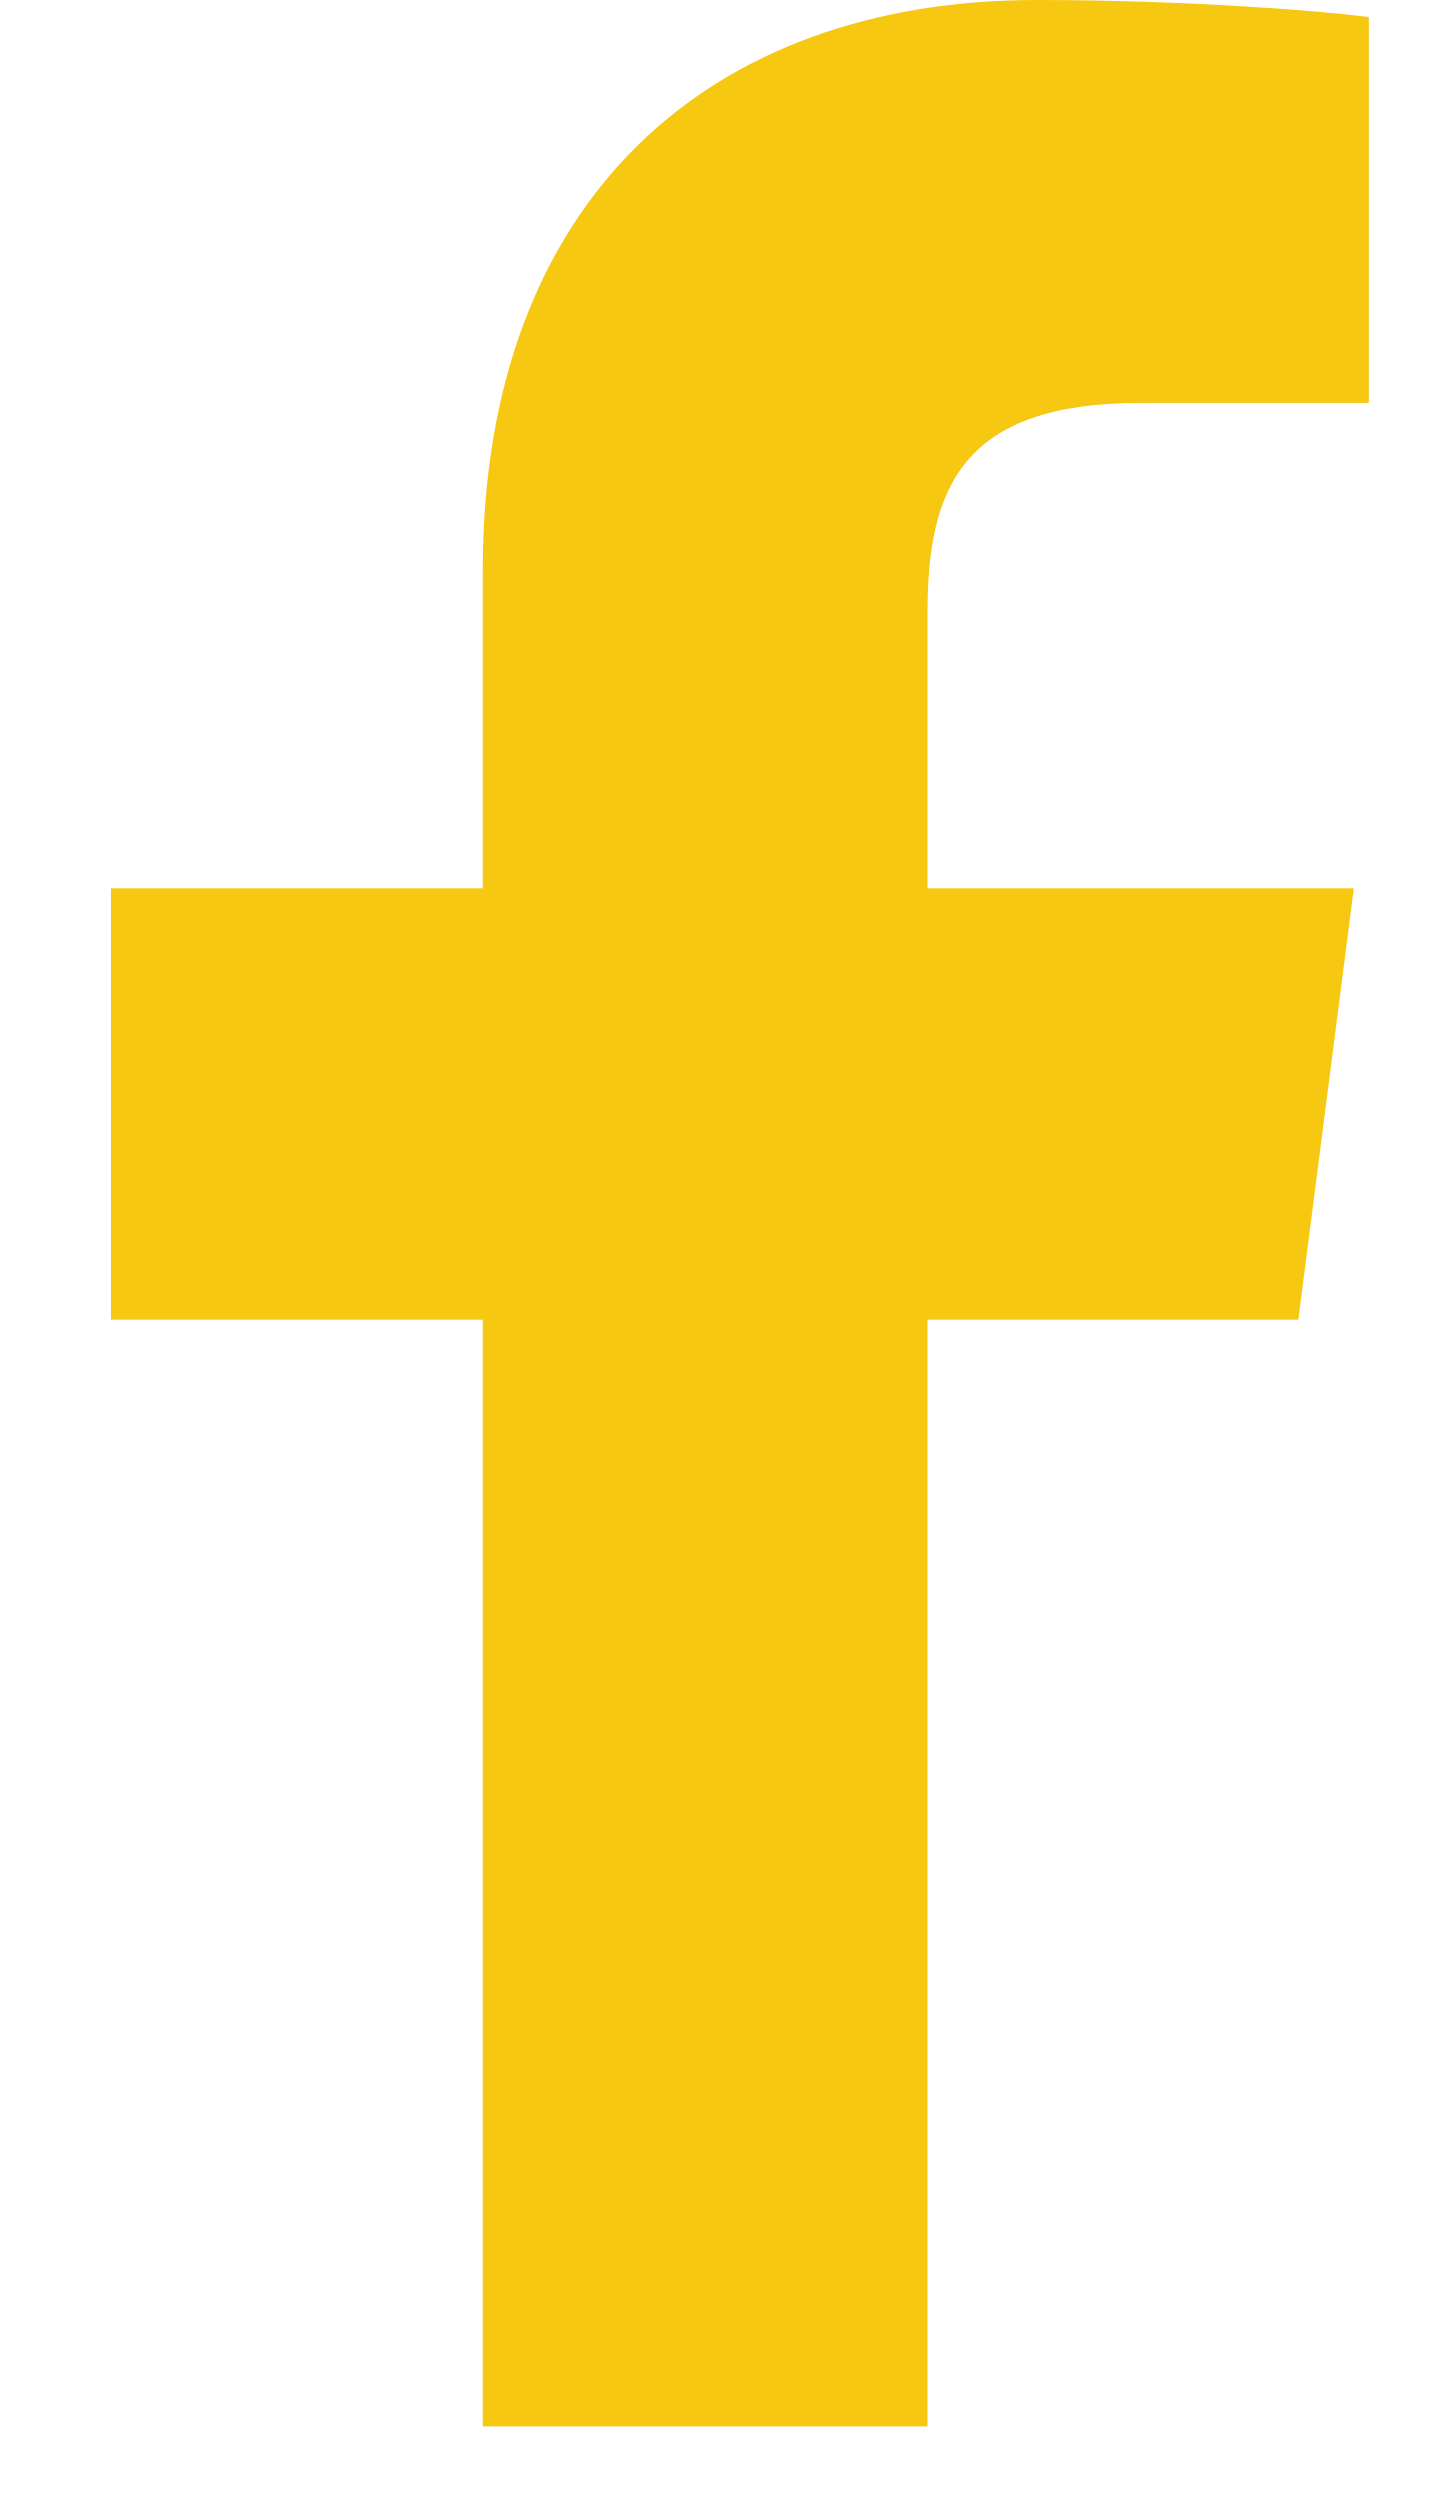
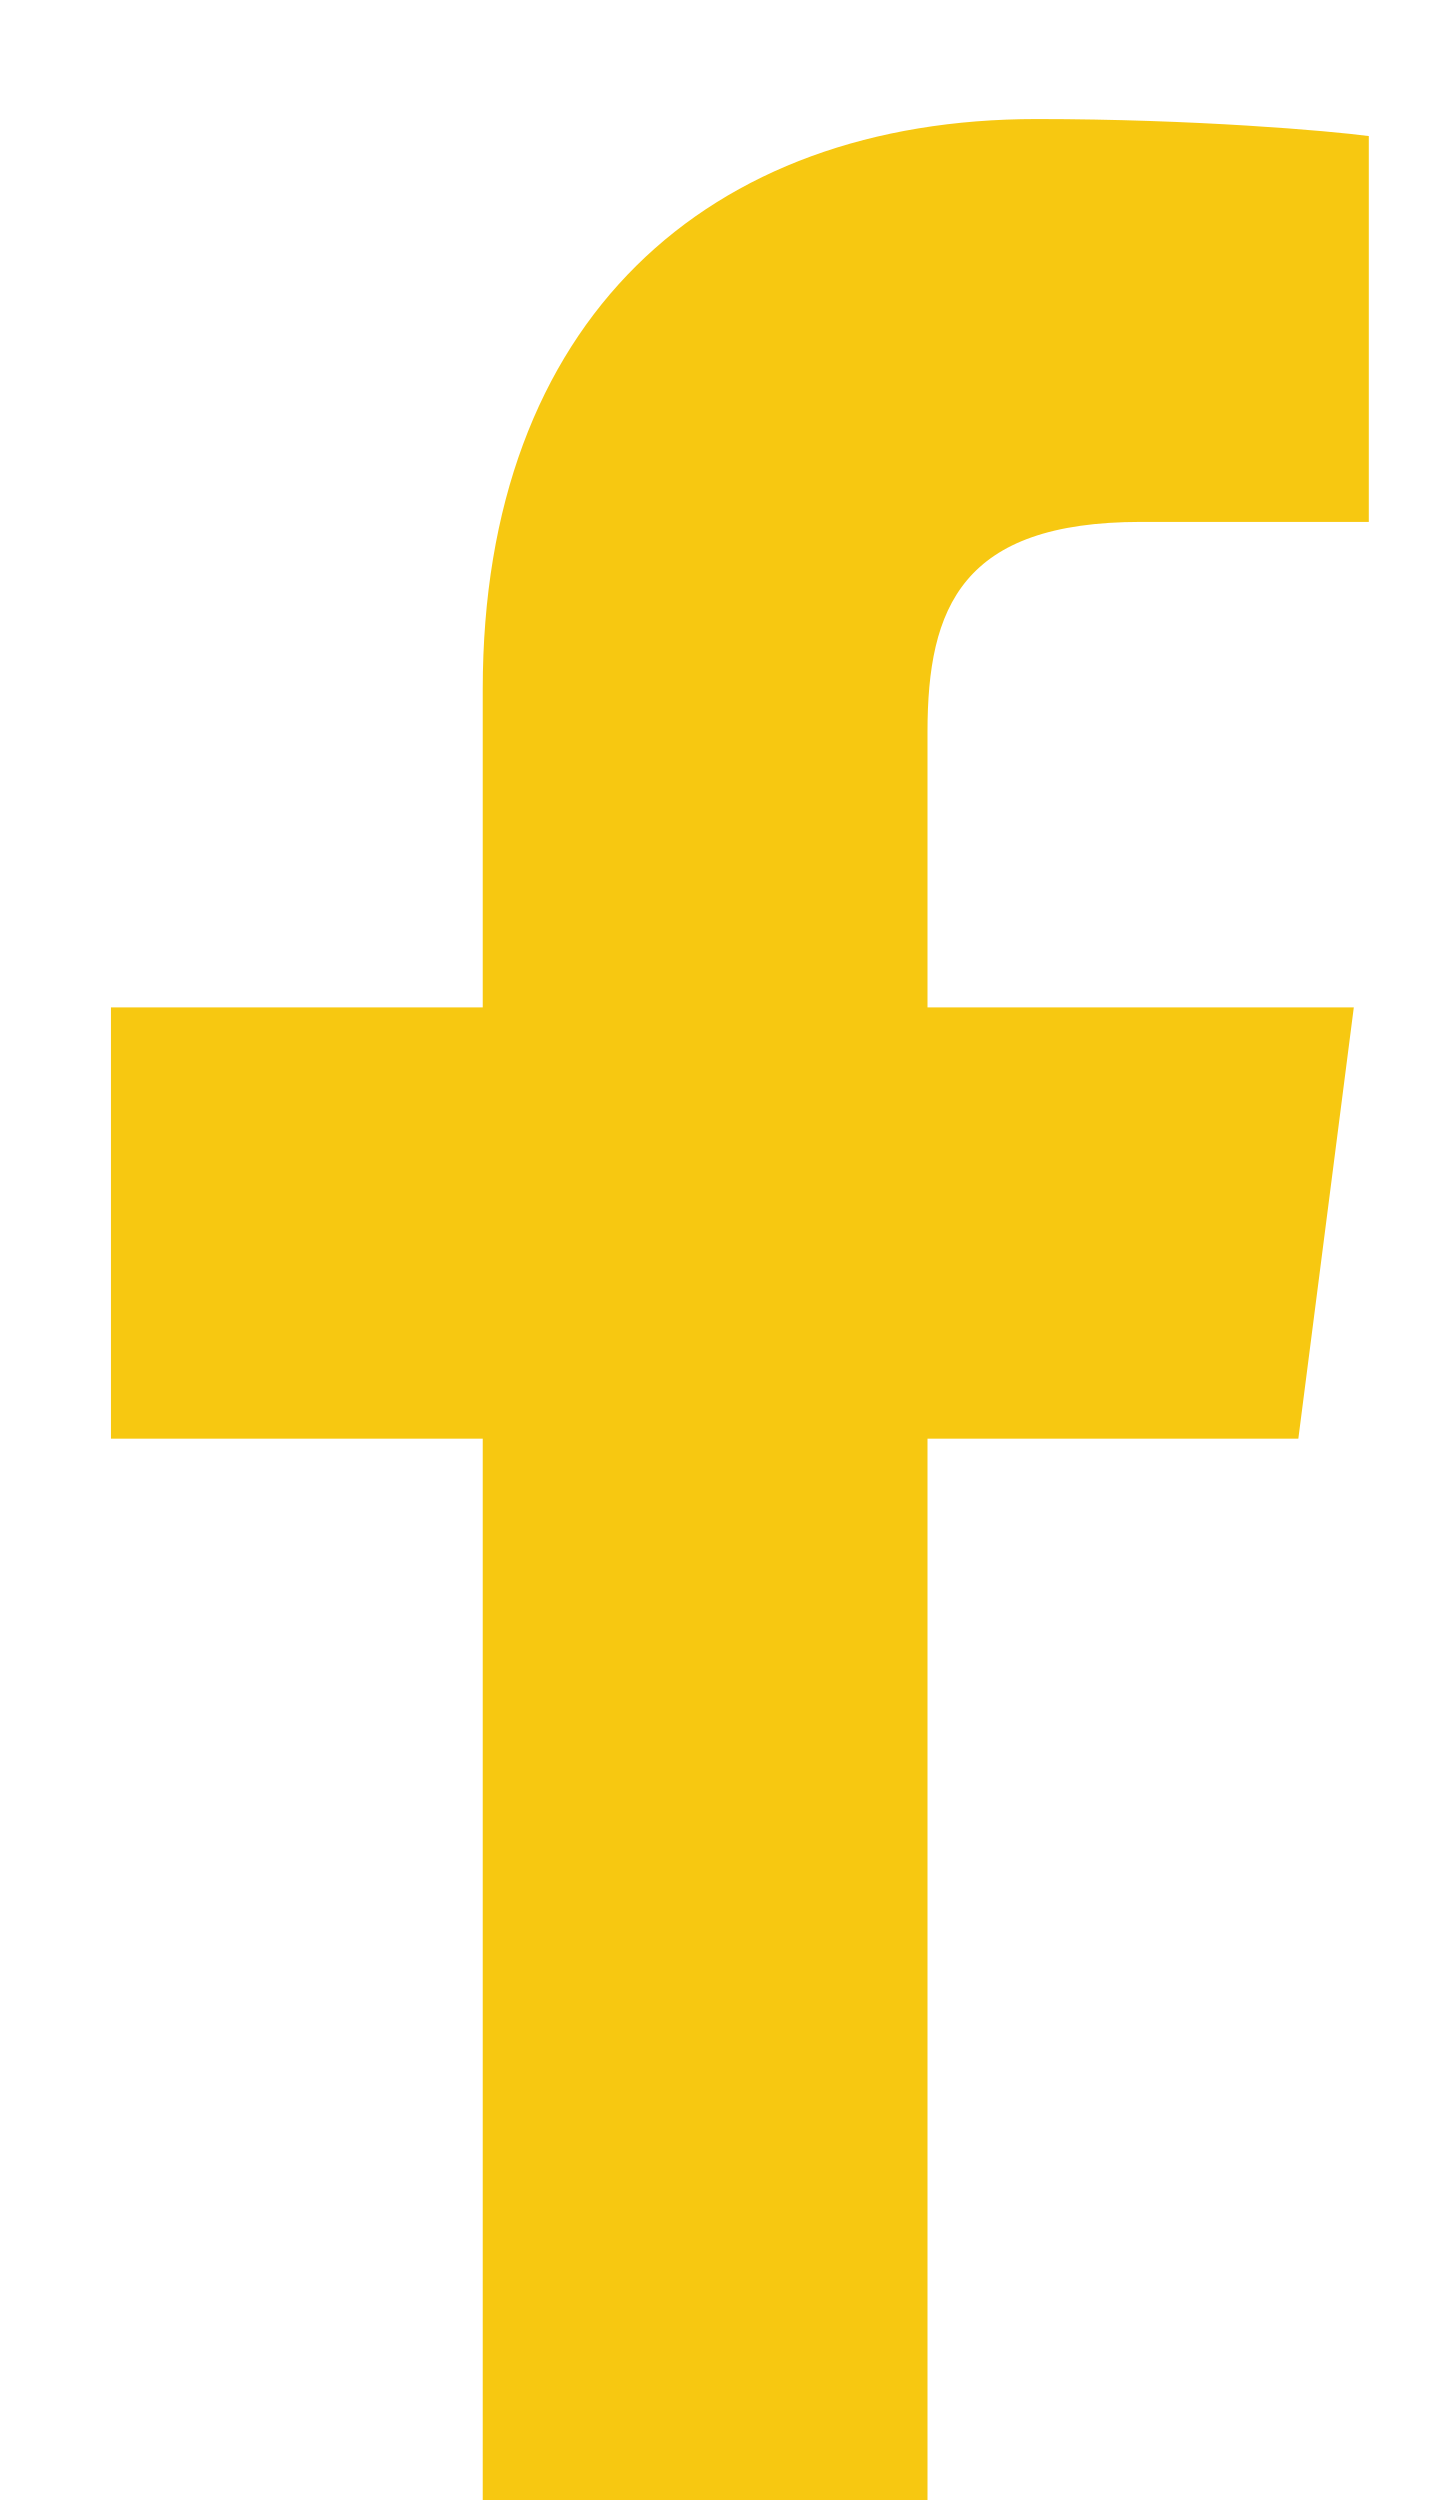
- <svg xmlns="http://www.w3.org/2000/svg" width="12px" height="21px" viewBox="0 0 12 21" version="1.1">
+ <svg xmlns="http://www.w3.org/2000/svg" width="12px" height="21px" viewBox="0 -1 12 21" version="1.1">
  <defs />
  <g id="Page-2" stroke="none" stroke-width="1" fill="none" fill-rule="evenodd">
    <g id="Macbook-Pro" transform="translate(-1084, -18)">
      <g id="Group-15" transform="translate(117, 10)">
        <g id="Group-10" transform="translate(963, 8)">
          <g id="Facebook">
            <path d="M11.791,20.382 L11.791,11.085 L14.906,11.085 L15.372,7.462 L11.791,7.462 L11.791,5.148 C11.791,4.099 12.081,3.384 13.583,3.384 L15.498,3.384 L15.498,0.143 C15.167,0.099 14.03,0 12.707,0 C9.946,0 8.055,1.689 8.055,4.789 L8.055,7.462 L4.932,7.462 L4.932,11.085 L8.055,11.085 L8.055,20.382 L11.791,20.382 Z" id="Facebook-Copy" fill="#f7c811" />
            <rect id="Rectangle-Copy-5" x="0" y="0" width="20.962" height="21" />
          </g>
        </g>
      </g>
    </g>
  </g>
</svg>
